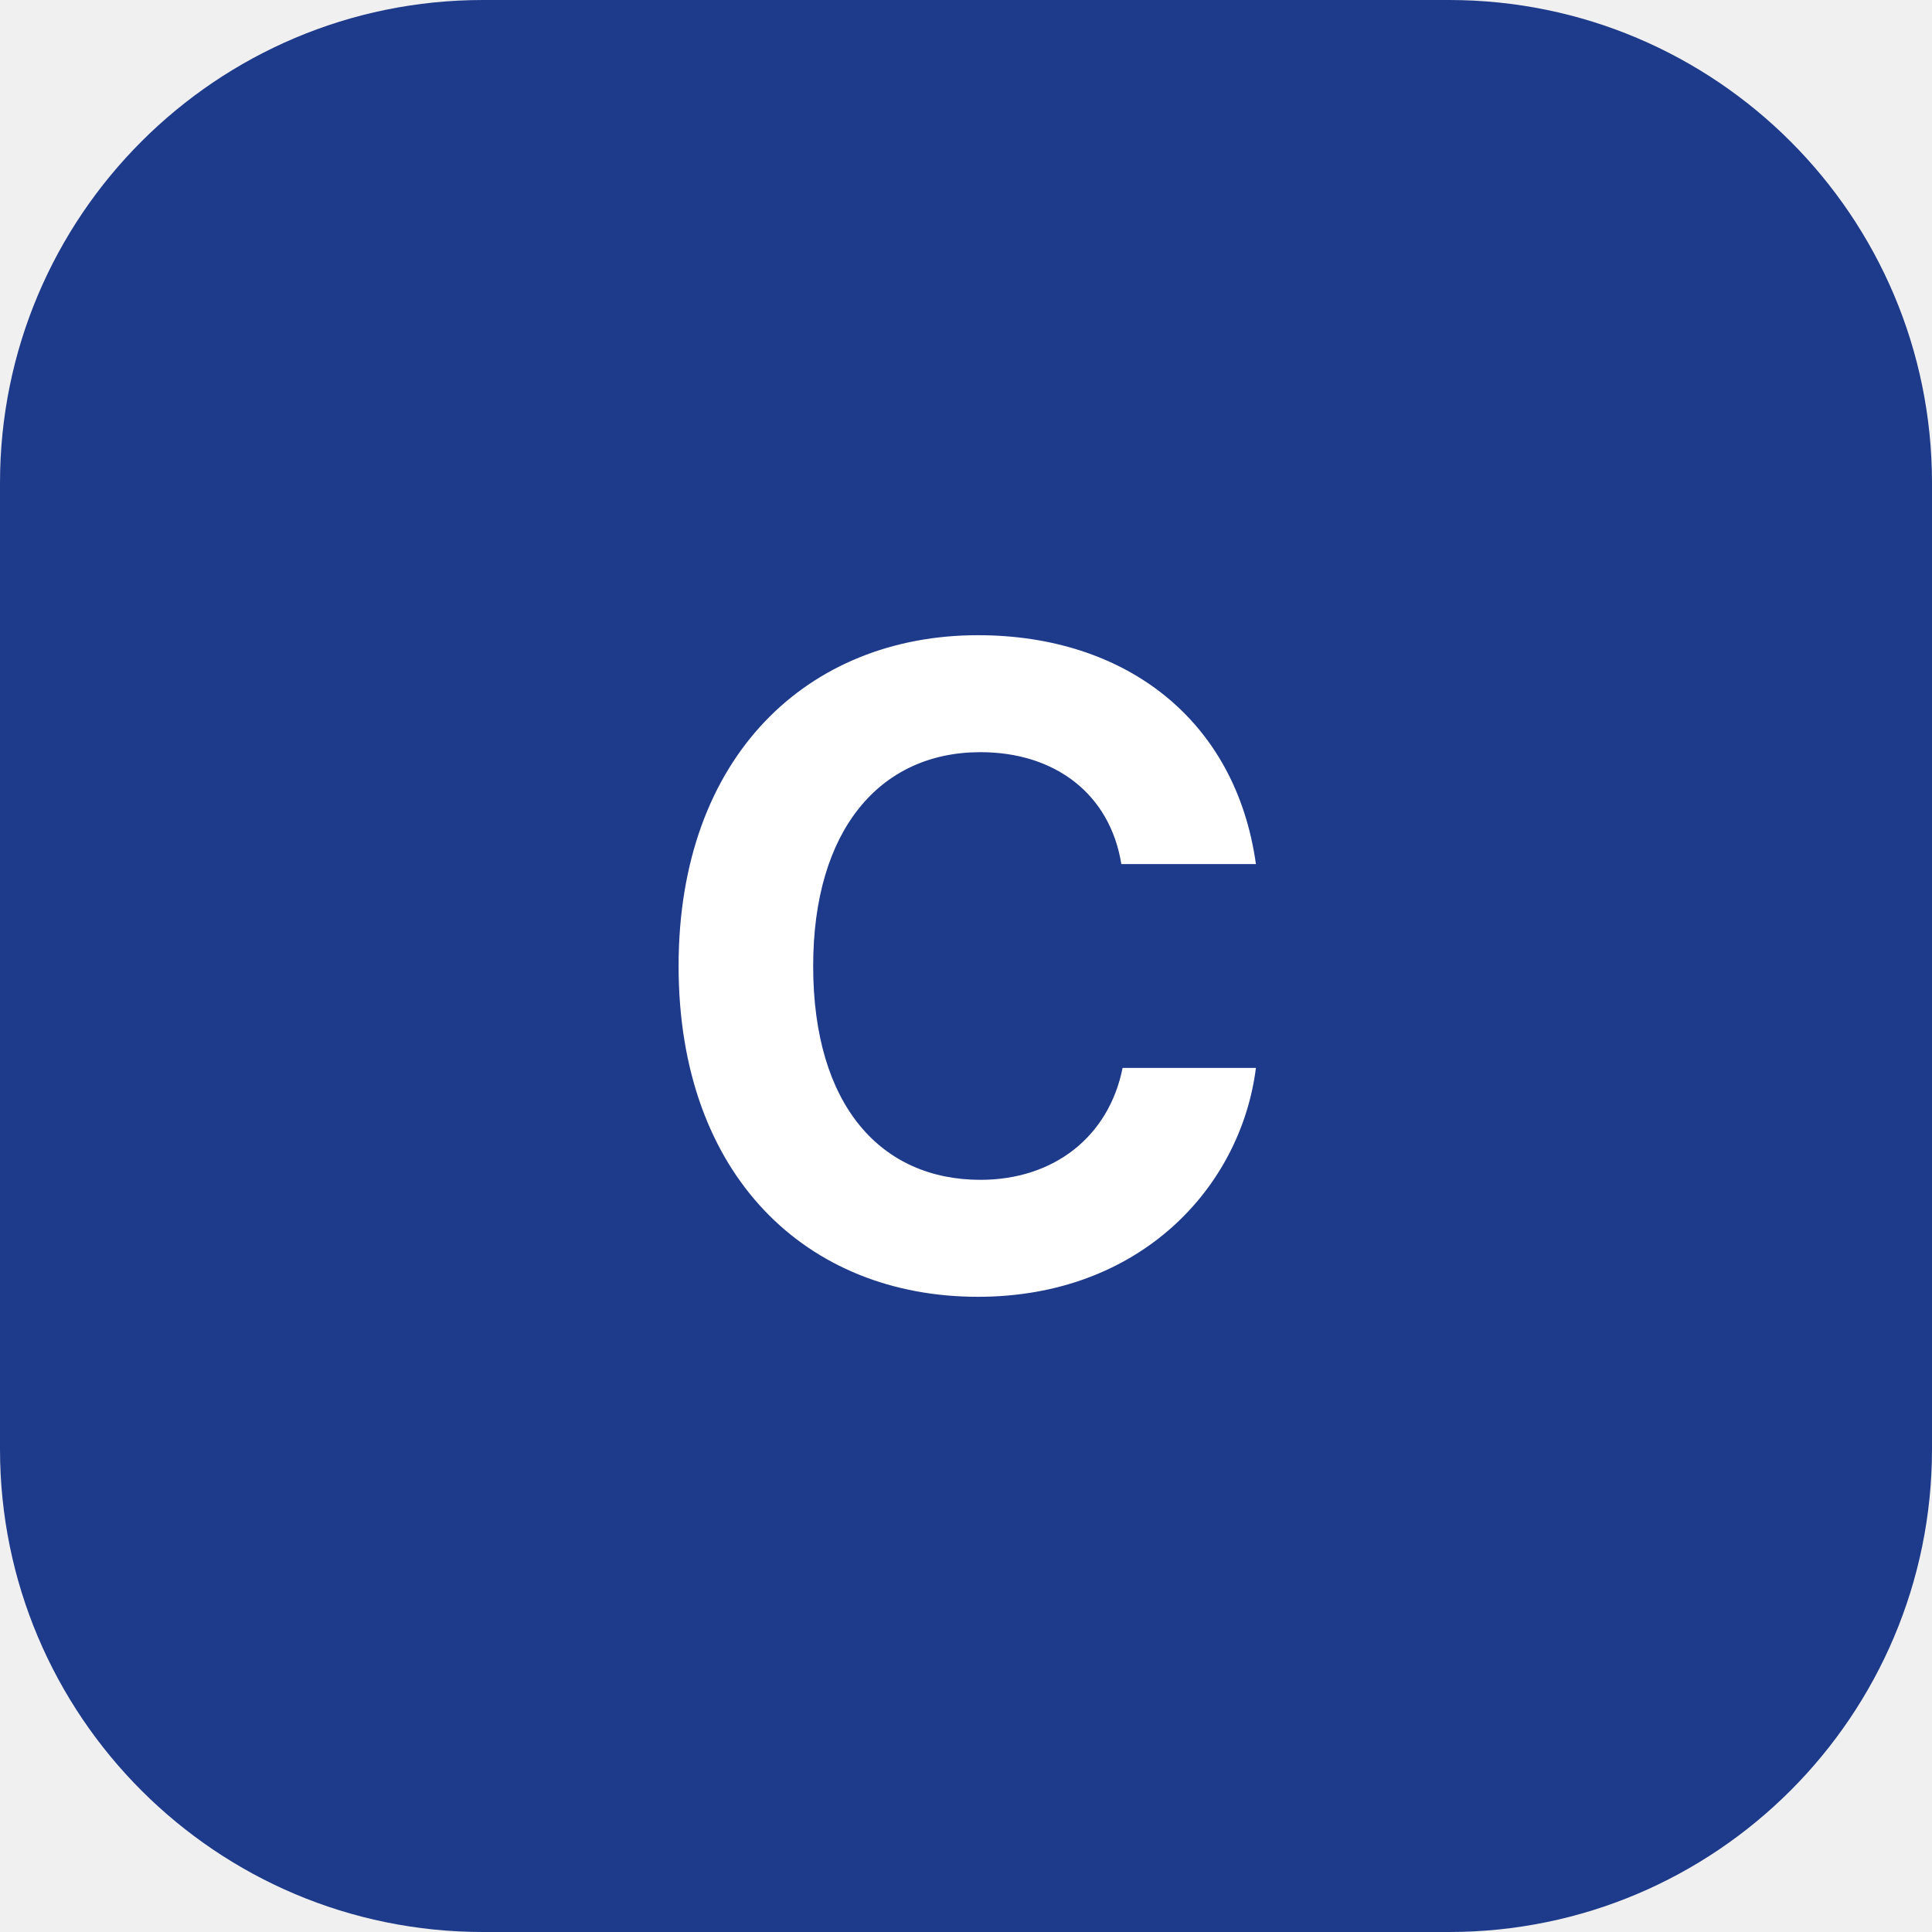
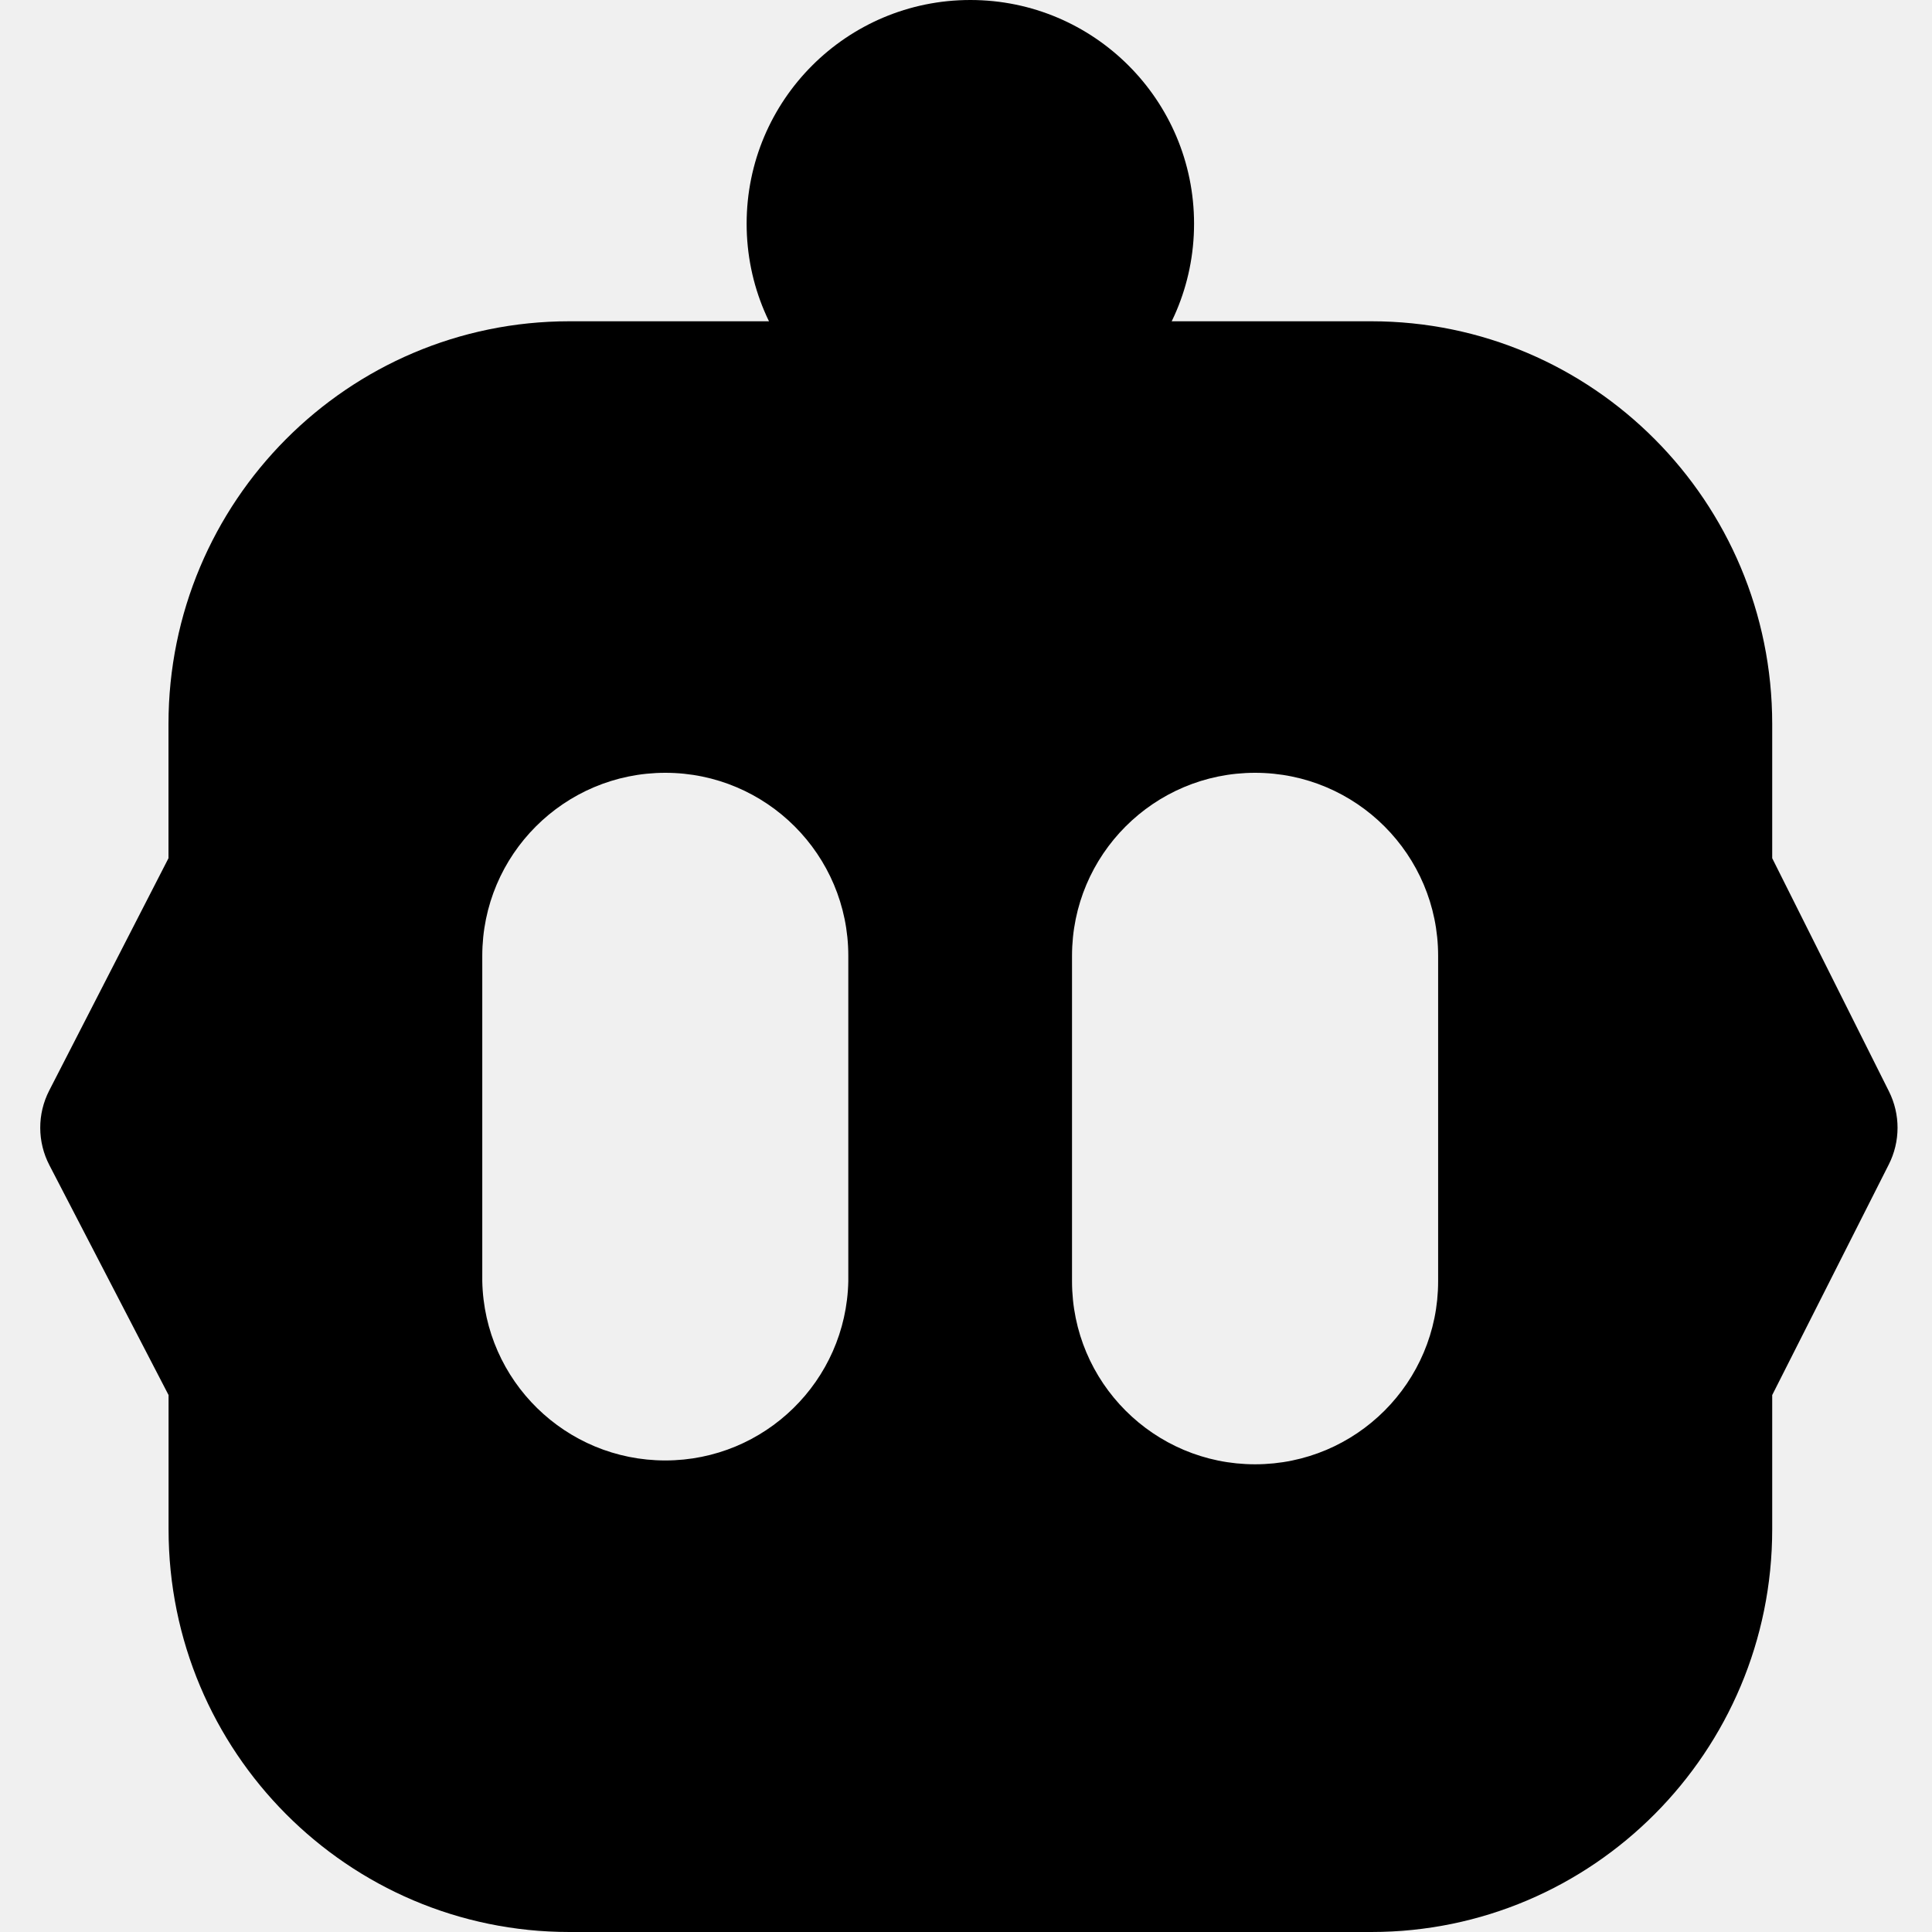
- <svg xmlns="http://www.w3.org/2000/svg" viewBox="0 0 24 24" width="24" height="24">
-   <rect width="24" height="24" rx="6" fill="#1E3A8A" />
-   <text x="50%" y="50%" dominant-baseline="central" font-family="system-ui, -apple-system, sans-serif" font-size="11" font-weight="700" fill="#ffffff" text-anchor="middle">C</text>
+ <svg xmlns="http://www.w3.org/2000/svg" fill="#000000" fill-rule="evenodd" viewBox="0 0 24 24">
+   <path d="M17.035 3.991c2.75 0 4.98 2.24 4.98 5.003v1.667l1.45 2.896a1.01 1.01 0 01-.002.909l-1.448 2.864v1.668c0 2.762-2.23 5.002-4.98 5.002H7.074c-2.751 0-4.98-2.24-4.98-5.002V17.33l-1.48-2.855a1.01 1.01 0 01-.003-.927l1.482-2.887V8.994c0-2.763 2.23-5.003 4.98-5.003h9.962zM8.265 9.6a2.274 2.274 0 00-2.274 2.274v4.042a2.274 2.274 0 004.547 0v-4.042A2.274 2.274 0 008.265 9.6zm7.326 0a2.274 2.274 0 00-2.274 2.274v4.042a2.274 2.274 0 104.548 0v-4.042A2.274 2.274 0 0015.59 9.6z" />
+   <path d="M12.054 5.558a2.779 2.779 0 100-5.558 2.779 2.779 0 000 5.558z" />
</svg>
